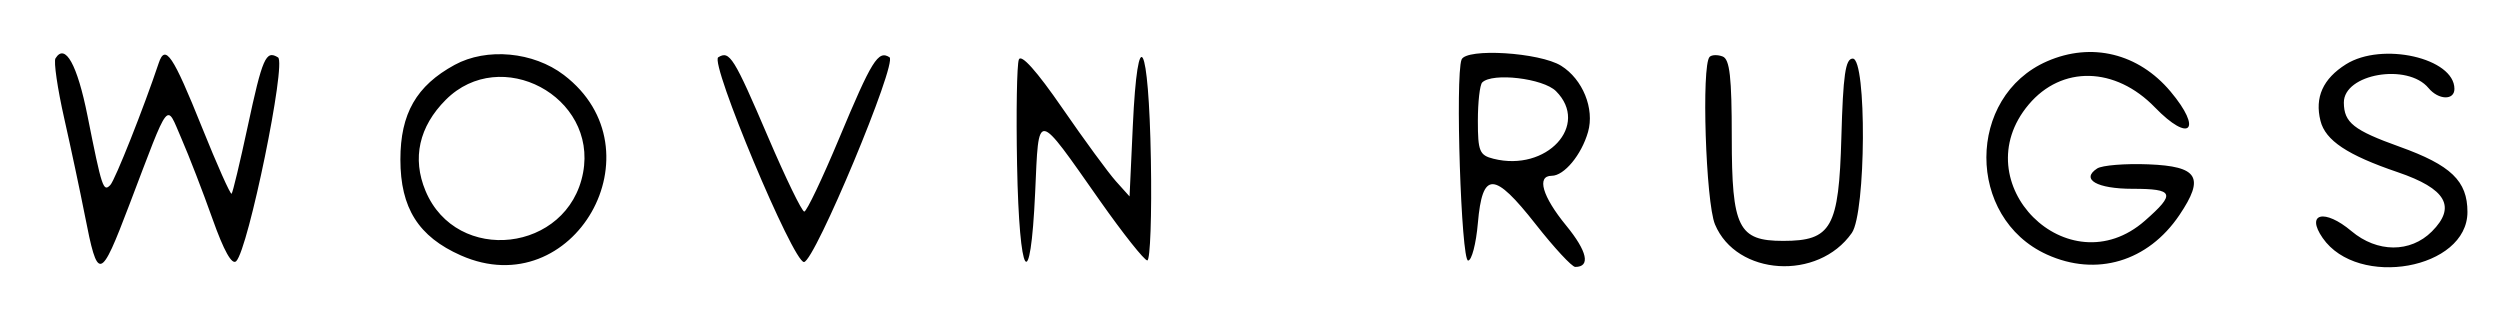
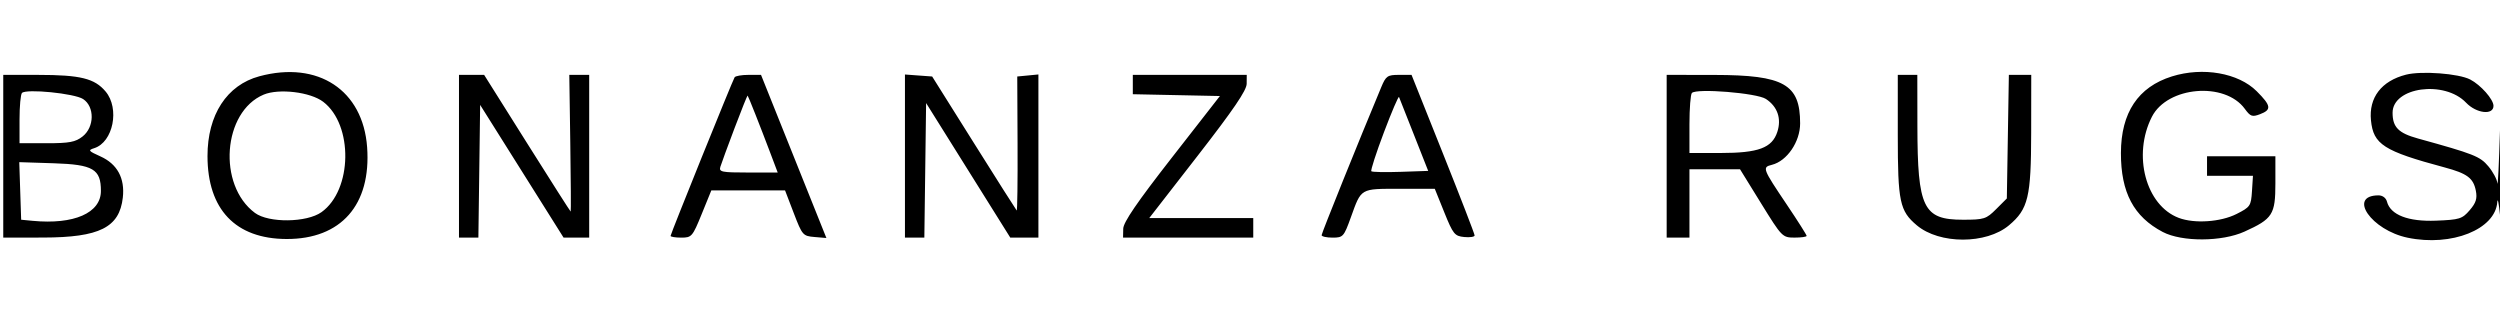
- <svg xmlns="http://www.w3.org/2000/svg" viewBox="0 0 384 48" width="192" height="24" role="img" aria-label="Wovn Rugs">
-   <path d="M 8.522 8.964 C 8.225 9.446, 8.827 13.589, 9.862 18.170 C 10.896 22.752, 12.316 29.425, 13.017 33 C 15.041 43.326, 15.375 43.248, 19.890 31.394 C 26.200 14.829, 25.460 15.766, 27.870 21.286 C 29.019 23.918, 31.160 29.454, 32.628 33.588 C 34.391 38.554, 35.632 40.768, 36.287 40.113 C 38.146 38.254, 44.017 9.628, 42.705 8.818 C 40.836 7.663, 40.317 8.847, 38.038 19.468 C 36.861 24.950, 35.753 29.580, 35.575 29.758 C 35.398 29.936, 33.344 25.332, 31.011 19.528 C 26.561 8.456, 25.378 6.700, 24.380 9.687 C 22.088 16.541, 17.677 27.655, 16.945 28.417 C 15.868 29.540, 15.655 28.893, 13.443 17.801 C 11.869 9.905, 10.007 6.561, 8.522 8.964 M 69.830 9.966 C 63.956 13.166, 61.500 17.451, 61.500 24.500 C 61.500 31.953, 64.272 36.348, 70.792 39.232 C 88.116 46.895, 101.728 23.047, 86.612 11.518 C 81.929 7.945, 74.757 7.282, 69.830 9.966 M 110.322 8.801 C 108.981 9.630, 121.831 40.314, 123.492 40.248 C 125.132 40.182, 137.896 9.606, 136.624 8.792 C 134.885 7.679, 133.914 9.243, 128.895 21.252 C 126.309 27.438, 123.898 32.500, 123.537 32.500 C 123.176 32.500, 120.687 27.377, 118.006 21.116 C 112.715 8.759, 112.068 7.722, 110.322 8.801 M 156.494 9.154 C 156.192 9.943, 156.069 17.207, 156.222 25.296 C 156.556 42.978, 158.266 45.607, 159 29.566 C 159.583 16.817, 159.042 16.748, 168.948 30.832 C 172.495 35.875, 175.769 40, 176.224 40 C 176.679 40, 176.927 33.024, 176.775 24.498 C 176.450 6.189, 174.752 3.032, 174 19.337 L 173.500 30.173 171.402 27.837 C 170.248 26.551, 166.546 21.500, 163.174 16.610 C 159.225 10.883, 156.849 8.231, 156.494 9.154 M 224.493 9.159 C 223.514 11.710, 224.437 40.004, 225.500 40.022 C 226.050 40.031, 226.725 37.446, 227 34.278 C 227.697 26.247, 229.467 26.282, 235.888 34.452 C 238.718 38.053, 241.450 41, 241.958 41 C 244.340 41, 243.815 38.611, 240.562 34.641 C 236.897 30.168, 235.978 27, 238.345 27 C 240.254 27, 242.912 23.793, 243.922 20.270 C 244.947 16.698, 243.109 12.174, 239.792 10.102 C 236.502 8.047, 225.187 7.350, 224.493 9.159 M 262.598 8.736 C 261.326 10.007, 262 31.064, 263.421 34.466 C 266.730 42.386, 279.264 43.172, 284.439 35.783 C 286.620 32.670, 286.747 9, 284.584 9 C 283.459 9, 283.099 11.485, 282.834 21.091 C 282.450 34.992, 281.321 37, 273.889 37 C 267.004 37, 266 34.978, 266 21.107 C 266 11.826, 265.692 9.096, 264.598 8.676 C 263.827 8.380, 262.927 8.407, 262.598 8.736 M 314.450 9.407 C 302.018 14.822, 301.987 33.457, 314.401 39.095 C 322.011 42.551, 329.935 40.188, 334.762 33.025 C 338.670 27.225, 337.642 25.545, 330 25.242 C 326.425 25.100, 322.880 25.387, 322.122 25.880 C 319.558 27.547, 322.090 29, 327.559 29 C 333.944 29, 334.224 29.719, 329.465 33.896 C 317.669 44.254, 301.482 28.088, 311.604 16.059 C 316.678 10.029, 324.905 10.212, 330.991 16.490 C 336.366 22.036, 338.375 19.976, 333.381 14.041 C 328.463 8.196, 321.271 6.436, 314.450 9.407 M 360.339 9.875 C 356.808 12.095, 355.520 14.952, 356.426 18.560 C 357.183 21.578, 360.548 23.816, 368.287 26.448 C 375.733 28.980, 377.333 31.758, 373.534 35.557 C 370.239 38.852, 365.138 38.828, 361.182 35.500 C 357.054 32.026, 354.108 32.732, 356.765 36.558 C 362.186 44.364, 379 41.341, 379 32.560 C 379 27.797, 376.476 25.371, 368.575 22.536 C 361.519 20.004, 360.042 18.838, 360.015 15.773 C 359.976 11.343, 369.801 9.646, 373.022 13.526 C 374.551 15.369, 377 15.448, 377 13.655 C 377 8.915, 365.881 6.392, 360.339 9.875 M 68.479 15.321 C 64.361 19.439, 63.272 24.322, 65.359 29.316 C 70.128 40.731, 87.267 38.756, 89.561 26.528 C 91.761 14.800, 76.900 6.900, 68.479 15.321 M 227.667 12.667 C 227.300 13.033, 227 15.685, 227 18.558 C 227 23.241, 227.249 23.846, 229.402 24.386 C 237.568 26.436, 244.228 19.228, 239 14 C 237.028 12.028, 229.223 11.110, 227.667 12.667" stroke="none" fill="#000000" fill-rule="evenodd" />
+ <svg xmlns="http://www.w3.org/2000/svg" viewBox="0 0 768 96" width="768" height="96" role="img" aria-label="Bonanza Rugs">
+   <path d="M 79.692 23.428 C 69.686 26.118, 63.733 35.268, 63.743 47.942 C 63.757 64.338, 72.350 73.365, 88 73.422 C 104.778 73.484, 114.054 62.935, 112.783 45.237 C 111.524 27.691, 97.706 18.585, 79.692 23.428 M 667.222 23.470 C 656.826 26.716, 651.573 34.602, 651.548 47 C 651.522 59.126, 655.474 66.583, 664.405 71.264 C 670.288 74.347, 682.556 74.295, 689.488 71.159 C 698.151 67.239, 699 65.916, 699 56.326 L 699 48 688.500 48 L 678 48 678 51 L 678 54 685.055 54 L 692.110 54 691.805 58.750 C 691.515 63.266, 691.281 63.611, 687.038 65.750 C 682.144 68.218, 674.127 68.754, 669.315 66.936 C 659.173 63.105, 655.066 47.632, 661.067 35.868 C 665.835 26.523, 683.476 25.019, 689.607 33.435 C 691.328 35.798, 691.885 35.994, 694.280 35.083 C 697.895 33.709, 697.715 32.480, 693.250 28.017 C 687.636 22.407, 676.727 20.501, 667.222 23.470 M 739.123 22.939 C 731.587 24.859, 727.666 29.969, 728.360 36.968 C 729.095 44.379, 732.266 46.405, 751 51.435 C 757.921 53.293, 759.818 54.710, 760.579 58.587 C 761.050 60.989, 760.631 62.317, 758.689 64.575 C 756.387 67.251, 755.584 67.501, 748.347 67.789 C 739.795 68.130, 734.340 66.016, 733.277 61.950 C 732.970 60.778, 731.916 60.006, 730.633 60.015 C 721.133 60.084, 728.495 70.715, 739.645 73.030 C 753.157 75.835, 766.597 70.464, 767.173 62.027 C 767.268 60.637, 767.640 62.425, 768 66 C 768.360 69.575, 768.635 61.025, 768.612 47 L 768.568 21.500 768 40 C 767.687 50.175, 767.334 57.522, 767.216 56.327 C 767.097 55.131, 765.836 52.770, 764.413 51.079 C 761.847 48.029, 760.003 47.302, 742.774 42.540 C 736.795 40.888, 735 39.063, 735 34.637 C 735 26.749, 750.942 24.568, 757.582 31.547 C 760.732 34.858, 766 35.465, 766 32.518 C 766 30.524, 762.085 26.095, 758.837 24.416 C 755.288 22.580, 743.885 21.727, 739.123 22.939 M 1 48 L 1 73 13.250 72.978 C 30.584 72.947, 36.695 69.883, 37.730 60.706 C 38.404 54.725, 36.022 50.360, 30.812 48.027 C 27.146 46.386, 26.967 46.145, 28.948 45.517 C 34.767 43.670, 36.837 33.337, 32.436 28.106 C 29.052 24.085, 24.702 23.012, 11.750 23.006 L 1 23 1 48 M 141 48 L 141 73 143.980 73 L 146.959 73 147.230 52.612 L 147.500 32.223 160.316 52.612 L 173.133 73 177.066 73 L 181 73 181 48 L 181 23 177.944 23 L 174.888 23 175.194 44.001 C 175.362 55.552, 175.418 65.002, 175.317 65.001 C 175.217 65, 169.192 55.550, 161.929 44 L 148.724 23 144.862 23 L 141 23 141 48 M 225.671 23.750 C 224.940 24.978, 206 71.881, 206 72.464 C 206 72.759, 207.488 73, 209.308 73 C 212.476 73, 212.740 72.694, 215.566 65.750 L 218.516 58.500 229.843 58.500 L 241.170 58.500 243.856 65.500 C 246.451 72.265, 246.664 72.510, 250.203 72.806 L 253.866 73.113 243.825 48.056 L 233.785 23 229.951 23 C 227.843 23, 225.917 23.337, 225.671 23.750 M 278 47.943 L 278 73 280.980 73 L 283.959 73 284.230 52.329 L 284.500 31.658 297.431 52.329 L 310.362 73 314.681 73 L 319 73 319 47.937 L 319 22.873 315.750 23.187 L 312.500 23.500 312.594 44.260 C 312.645 55.679, 312.525 64.858, 312.326 64.659 C 312.127 64.461, 306.204 55.118, 299.162 43.899 L 286.360 23.500 282.180 23.193 L 278 22.885 278 47.943 M 348 25.972 L 348 28.944 361.377 29.222 L 374.755 29.500 359.935 48.500 C 349.302 62.133, 345.099 68.277, 345.058 70.250 L 345 73 365 73 L 385 73 385 70 L 385 67 369.020 67 L 353.041 67 367.998 47.750 C 378.882 33.743, 382.961 27.751, 382.978 25.750 L 383 23 365.500 23 L 348 23 348 25.972 M 424.331 26.750 C 417.437 43.246, 406 71.631, 406 72.244 C 406 72.660, 407.515 73, 409.366 73 C 412.588 73, 412.829 72.732, 414.987 66.750 C 418.241 57.730, 417.778 58, 430.006 58 L 440.767 58 443.693 65.250 C 446.394 71.940, 446.866 72.524, 449.810 72.813 C 451.564 72.986, 453 72.765, 453 72.322 C 453 71.879, 448.641 60.601, 443.312 47.258 L 433.625 23 429.761 23 C 426.242 23, 425.758 23.334, 424.331 26.750 M 512 48 L 512 73 515.500 73 L 519 73 519 62.500 L 519 52 526.770 52 L 534.539 52 541.020 62.490 C 547.380 72.786, 547.570 72.981, 551.250 72.990 C 553.313 72.996, 555 72.758, 555 72.462 C 555 72.166, 552.283 67.882, 548.961 62.942 C 541.411 51.714, 541.291 51.395, 544.329 50.632 C 548.972 49.467, 553 43.559, 553 37.916 C 553 25.864, 548.048 23.054, 526.750 23.022 L 512 23 512 48 M 583 41.532 C 583 62.021, 583.585 64.790, 588.852 69.222 C 595.813 75.080, 610.190 75.077, 617.154 69.217 C 623.077 64.233, 623.954 60.578, 623.978 40.750 L 624 23 620.561 23 L 617.121 23 616.811 41.983 L 616.500 60.966 613.231 64.233 C 610.166 67.296, 609.527 67.500, 603.003 67.500 C 590.819 67.500, 589.062 63.887, 589.024 38.750 L 589 23 586 23 L 583 23 583 41.532 M 6.750 28.555 C 6.338 28.983, 6 32.633, 6 36.667 L 6 44 14.365 44 C 21.314 44, 23.176 43.649, 25.365 41.927 C 29.026 39.048, 29.119 32.779, 25.535 30.431 C 22.881 28.692, 8.046 27.211, 6.750 28.555 M 81 29.067 C 68.422 34.336, 66.763 56.859, 78.323 65.411 C 82.557 68.544, 94.229 68.406, 98.765 65.171 C 108.266 58.395, 108.576 38.355, 99.291 31.273 C 95.355 28.271, 85.685 27.105, 81 29.067 M 519.750 28.558 C 519.337 28.984, 519 33.308, 519 38.167 L 519 47 528.599 47 C 540.169 47, 544.369 45.442, 545.983 40.553 C 547.335 36.454, 546.054 32.737, 542.483 30.397 C 539.692 28.568, 521.188 27.071, 519.750 28.558 M 225.660 39.351 C 223.548 44.933, 221.583 50.288, 221.293 51.250 C 220.819 52.827, 221.665 53, 229.839 53 L 238.910 53 236.549 46.750 C 233.553 38.823, 229.883 29.545, 229.666 29.351 C 229.575 29.270, 227.772 33.770, 225.660 39.351 M 425.150 40.626 C 422.758 46.955, 421.014 52.347, 421.274 52.608 C 421.535 52.868, 425.571 52.951, 430.243 52.791 L 438.739 52.500 434.402 41.500 C 432.017 35.450, 429.938 30.189, 429.782 29.809 C 429.627 29.429, 427.543 34.296, 425.150 40.626 M 6.210 58.658 L 6.500 67.500 10 67.836 C 22.708 69.055, 31 65.431, 31 58.656 C 31 51.953, 28.608 50.546, 16.550 50.158 L 5.919 49.816 6.210 58.658" stroke="none" fill="#000000" fill-rule="evenodd" />
</svg>
